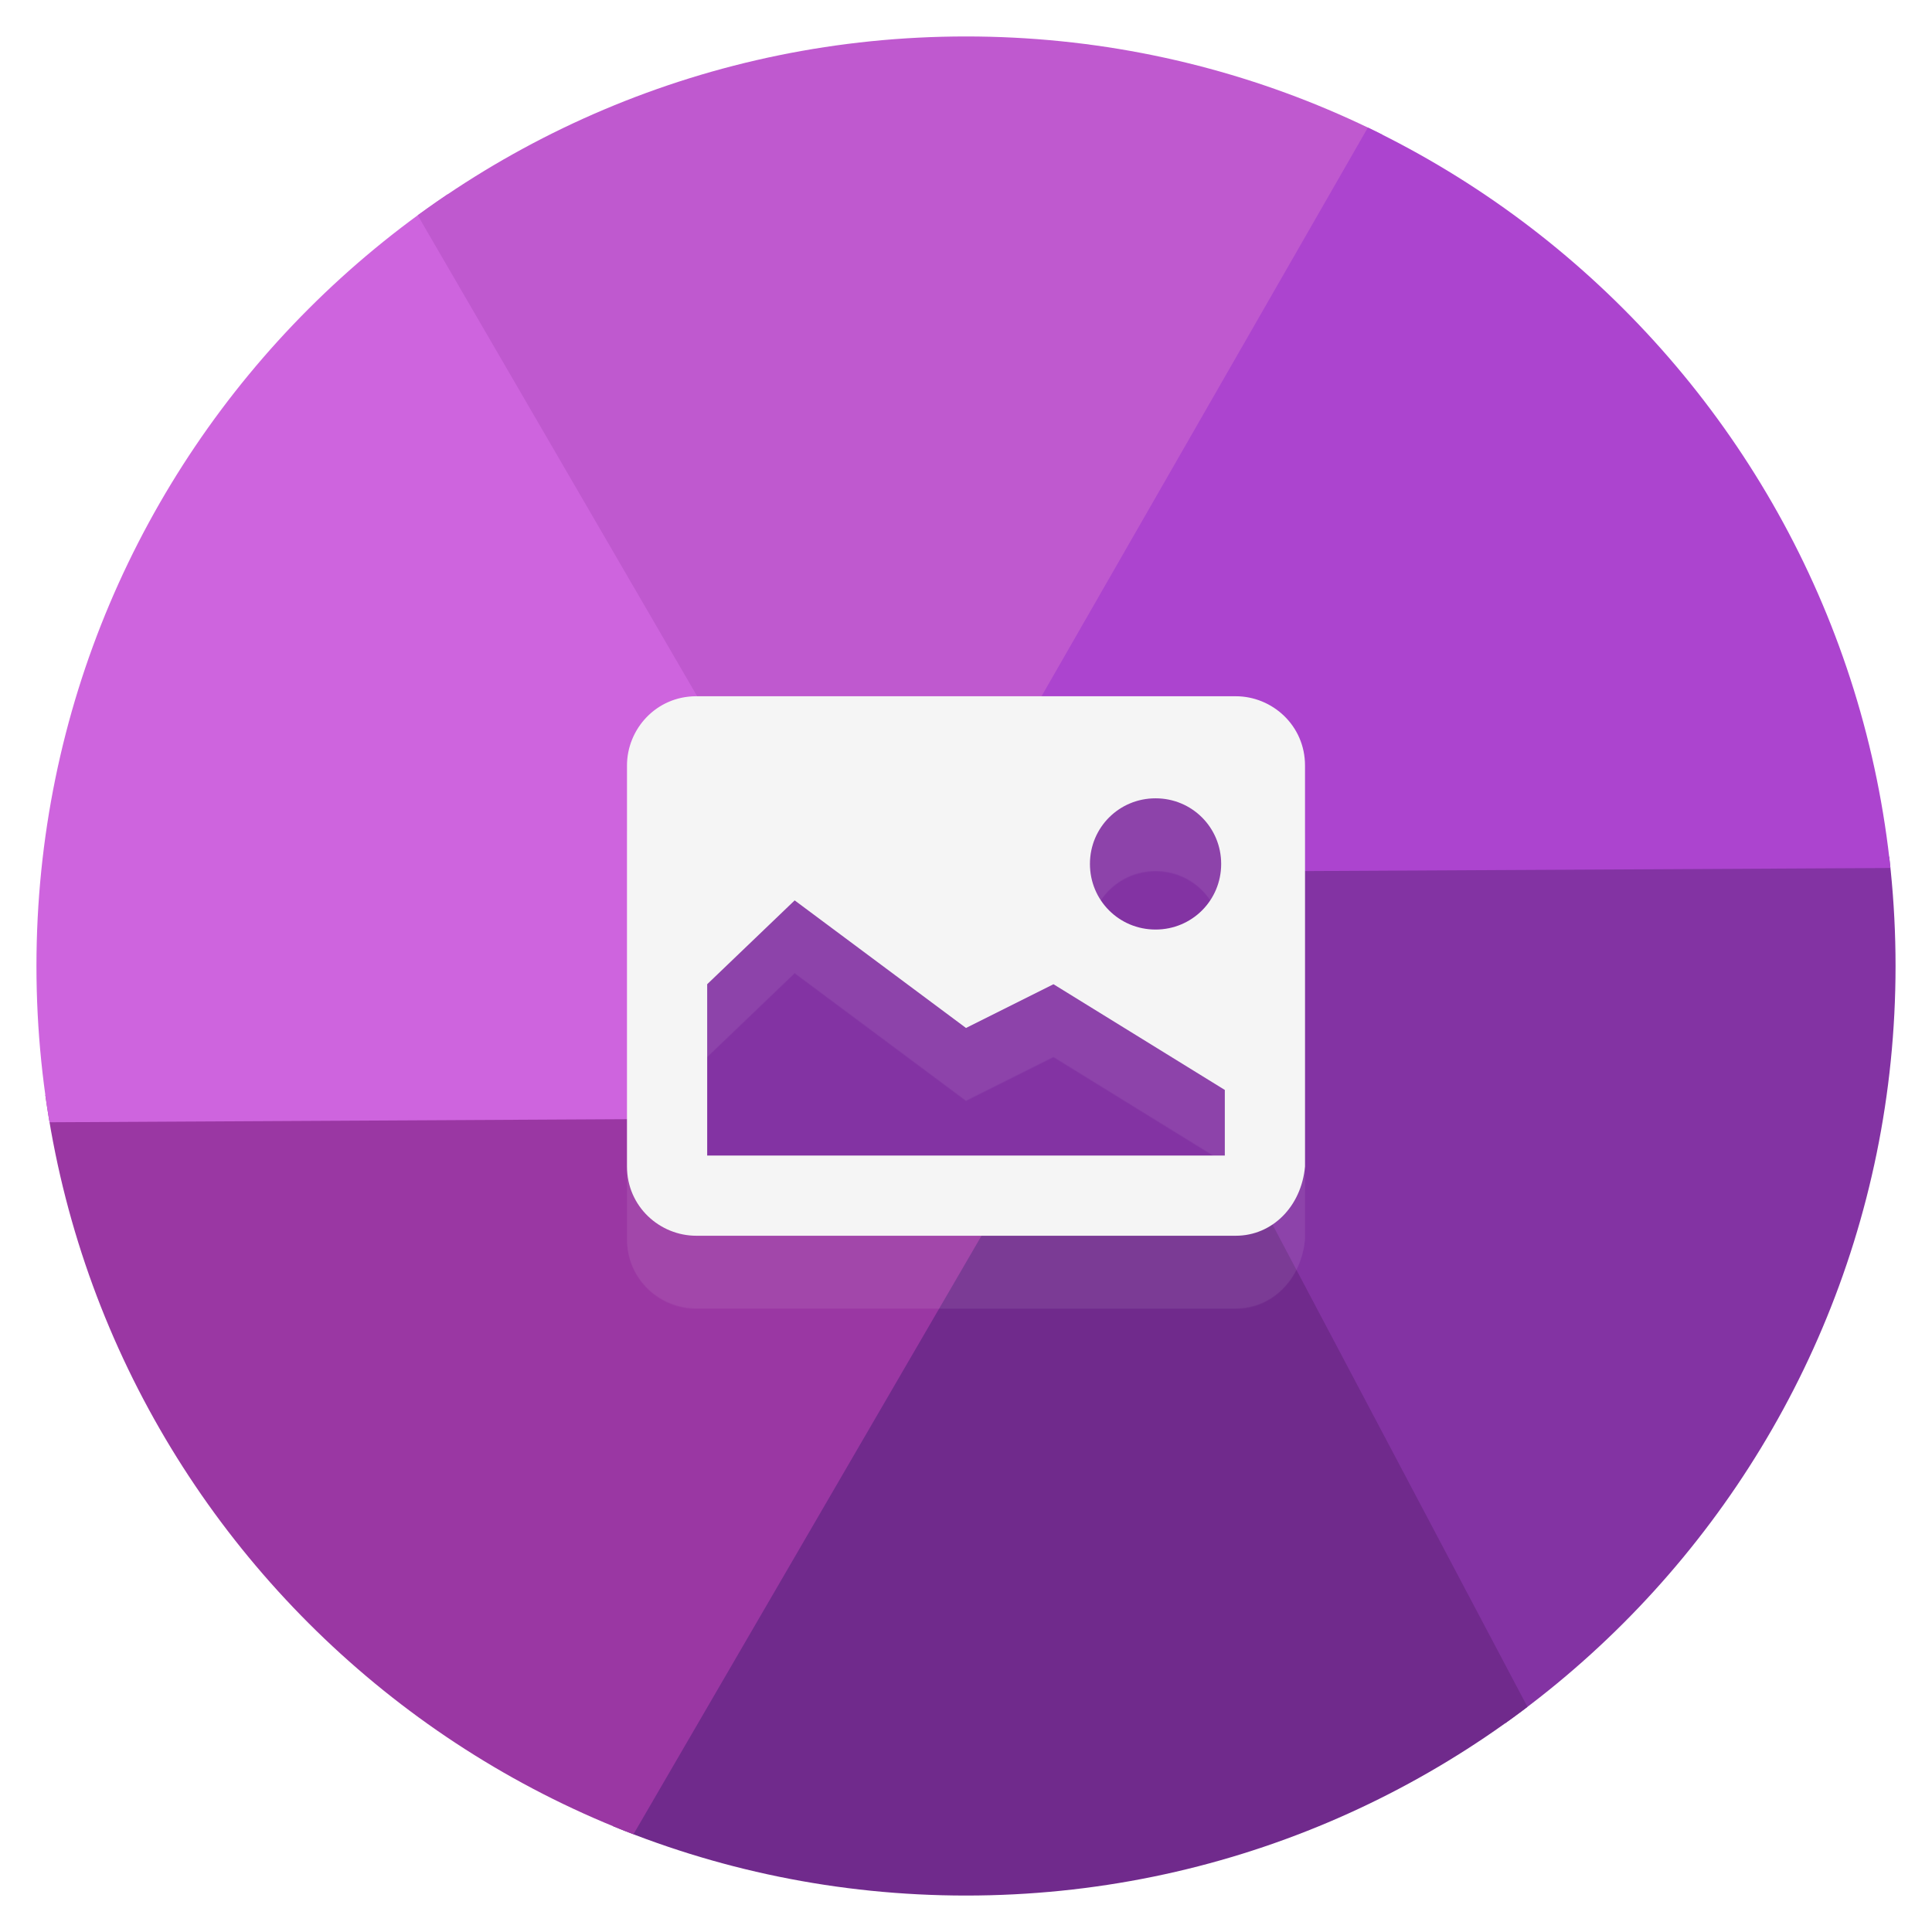
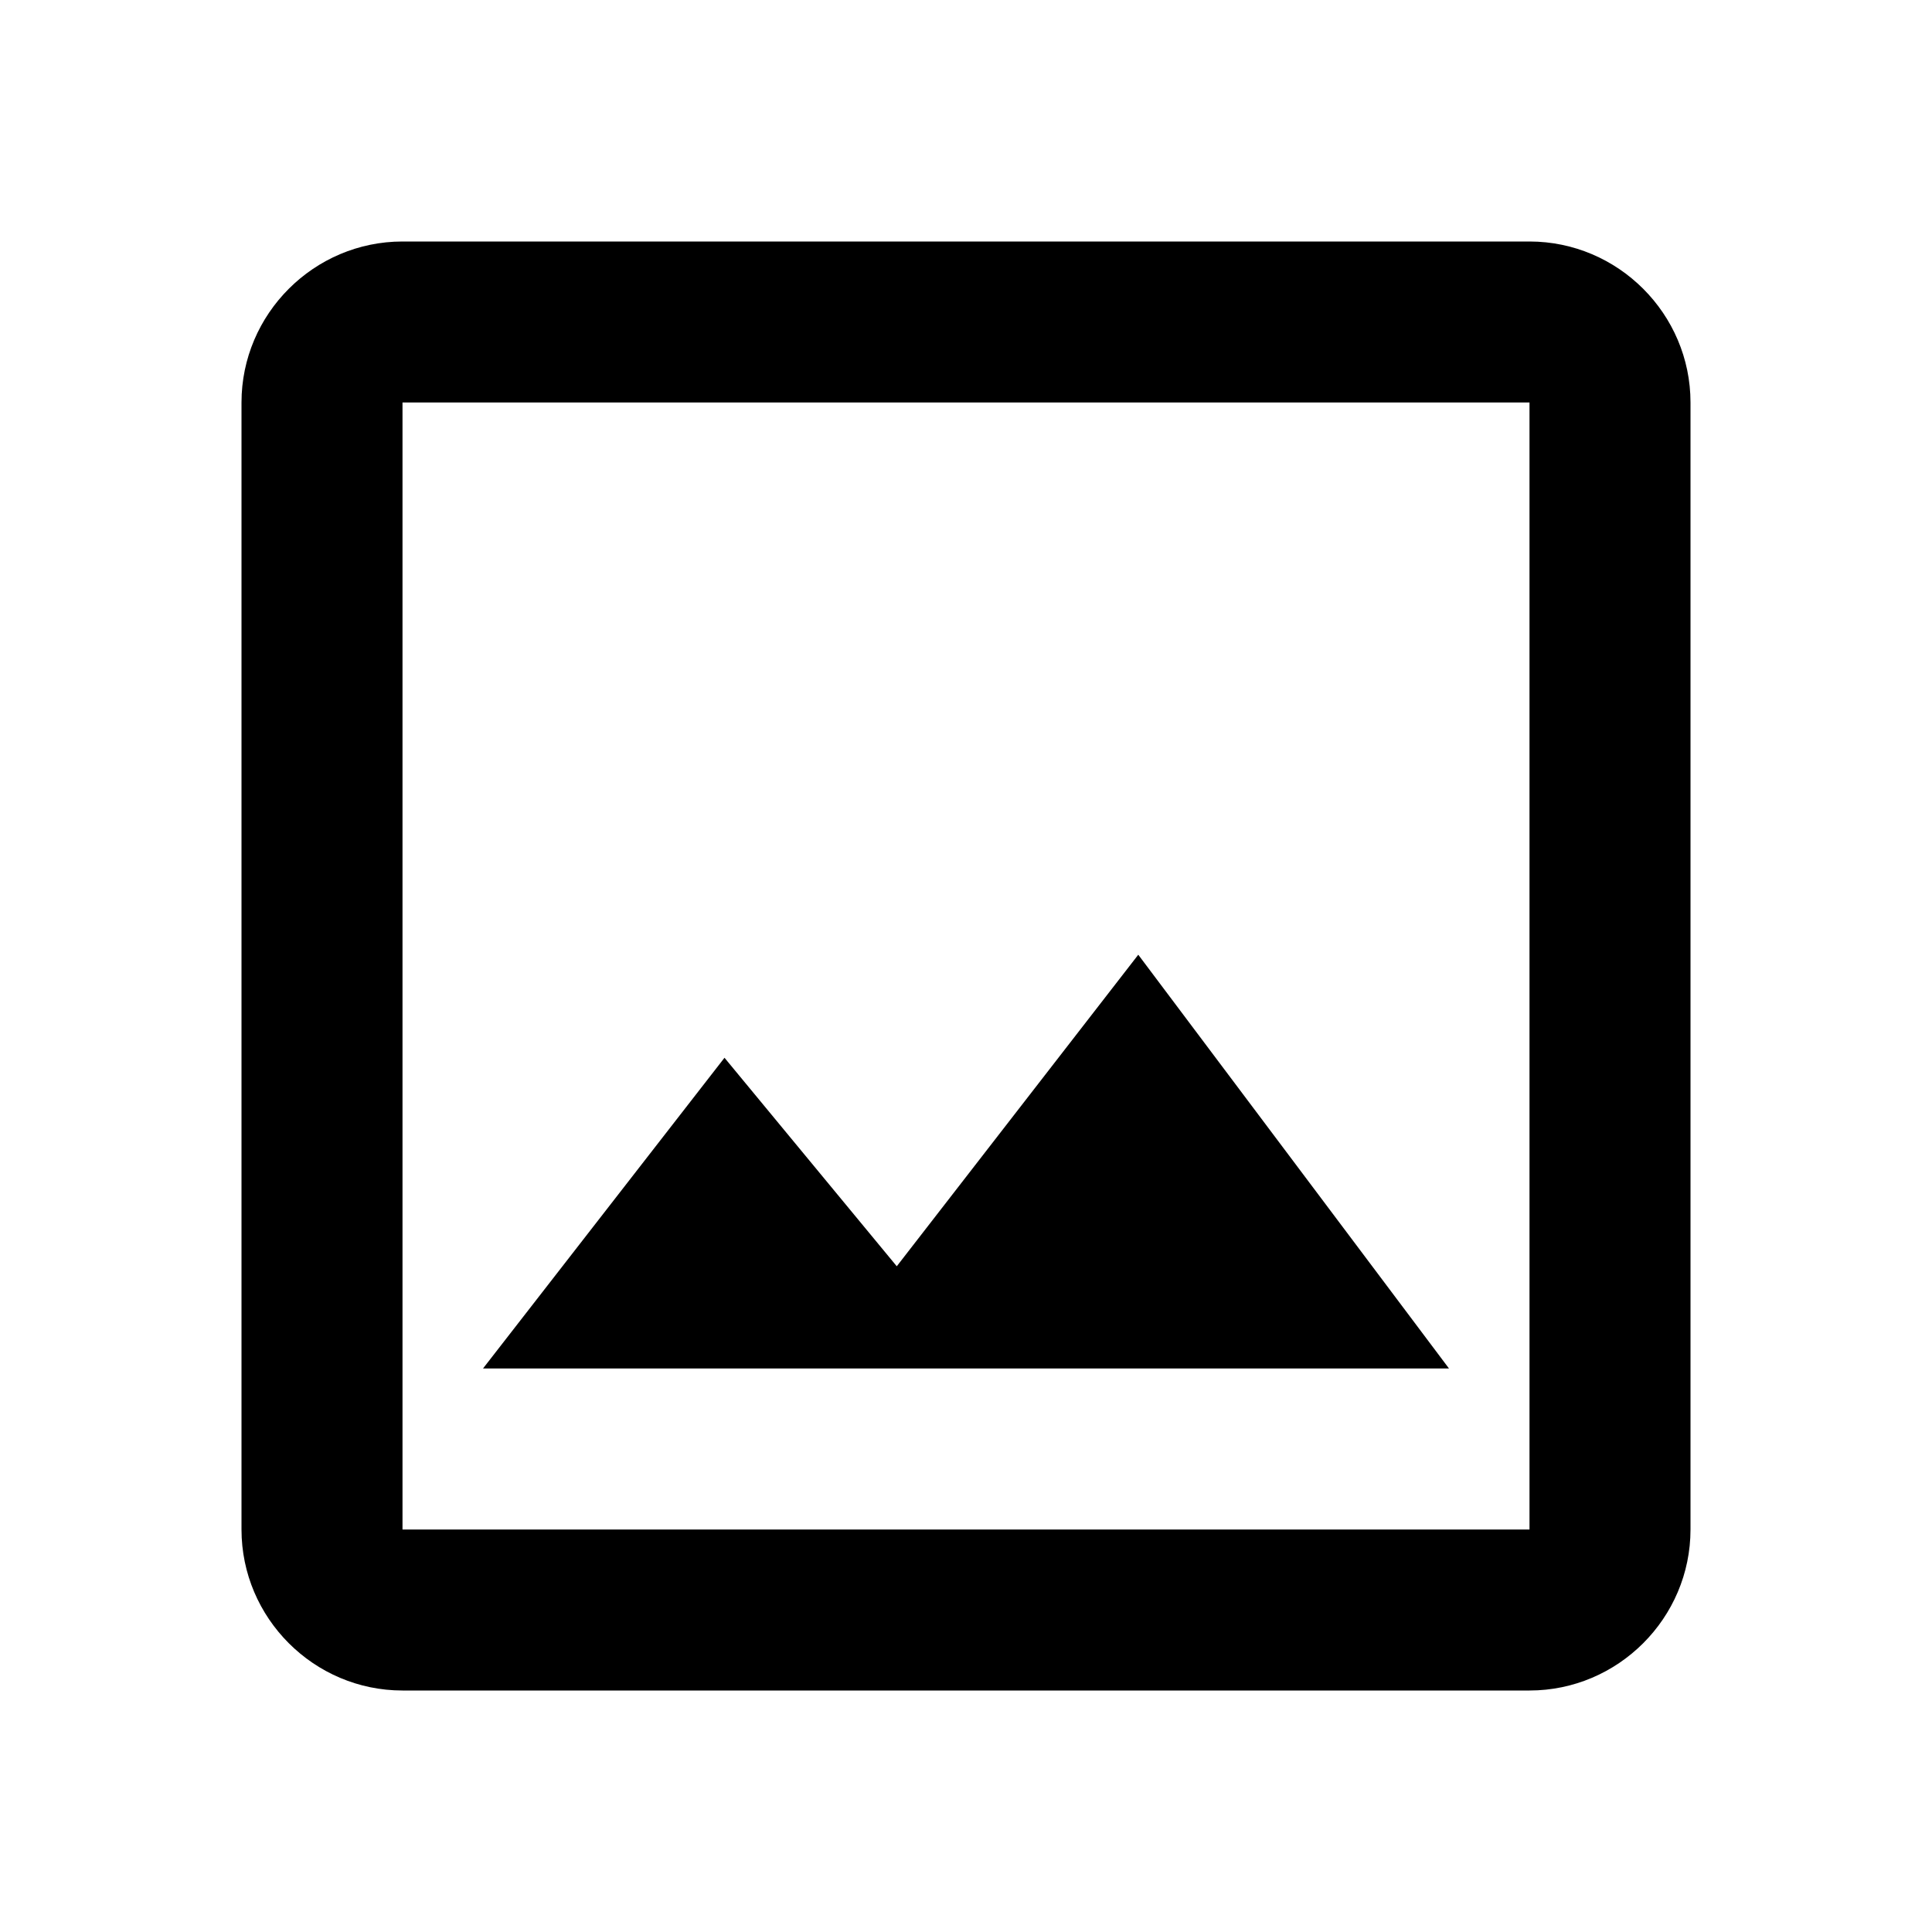
- <svg xmlns="http://www.w3.org/2000/svg" xmlns:xlink="http://www.w3.org/1999/xlink" id="image-Layer_1" viewBox="0 0 53 53" enable-background="new 0 0 53 53" width="53" height="53">
-   <filter height="130%" id="image-dropshadow">
-     <feOffset dy="2" result="offsetblur" />
-     <feComponentTransfer>
-       <feFuncA slope=".08" type="linear" />
-     </feComponentTransfer>
-     <feMerge>
-       <feMergeNode />
-       <feMergeNode in="SourceGraphic" />
-     </feMerge>
-   </filter>
-   <defs>
-     <circle id="image-SVGID_1_" cx="26.5" cy="26.5" r="25.5" />
-   </defs>
-   <clipPath id="image-SVGID_2_">
-     <use xlink:href="#image-SVGID_1_" overflow="visible" />
-   </clipPath>
-   <g clip-path="url(#image-SVGID_2_)">
-     <path fill="#8333A3" d="M54.1 23.5H35.3v-2.4c0-1-.8-1.8-1.8-1.8H19.2c-.9 0-1.7.8-1.7 1.8v10.7c0 1 .8 1.8 1.8 1.8h14.2c.4 0 .8-.2 1.2-.4L42 48.8c6.7-3.6 12.1-13.2 12.1-25.3z" />
-     <path fill="#702A8C" d="M33.6 33.6l-7-.1-10.6 18c4.4 2.4 17 4.5 27-2.6l-8.3-15.7c-.3.3-.7.4-1.1.4z" />
-     <path fill="#9A37A3" d="M19.3 33.6c-1 0-1.8-.8-1.8-1.8l.1-1.5-18.7-.3c1.5 9.4 8.9 18.6 17.5 22l10.7-18.4h-7.8z" />
-     <path fill="#CE64DE" d="M17.6 21.2c0-.9 1.1-1.7 2-1.8L11.7 4.2C6.4 7.1-.8 12.9-1.1 30.8l18.7-.1v-9.5z" />
-     <path fill="#BF59CF" d="M19.3 19.4l9.5.4 9.8-17.3C33.3-.7 21.4-3 10.7 4.6l8.6 14.8z" />
-     <path fill="#AC44CF" d="M38.5 1.8L28.4 19.4h5.2c1 0 1.8.8 1.8 1.8l-.4 2.7 19.1-.1c-1-9.2-7.6-18.1-15.6-22z" />
-   </g>
-   <path fill="#F5F5F5" filter="url(#image-dropshadow)" d="M33.9 33.9H19.1c-1 0-1.9-.8-1.9-1.9V21c0-1 .8-1.9 1.9-1.9h14.8c1 0 1.9.8 1.9 1.9v11c-.1 1.1-.9 1.9-1.9 1.9zm-2.2-12c-1 0-1.8.8-1.8 1.8s.8 1.8 1.8 1.8 1.8-.8 1.8-1.8-.8-1.8-1.8-1.8zm1.9 8L28.9 27l-2.4 1.2-4.7-3.5-2.4 2.3v4.7h14.2v-1.8z" />
+ <svg xmlns="http://www.w3.org/2000/svg" height="24" viewBox="0 0 24 24" width="24">
+   <path d="M0 0h24v24H0V0z" fill="none" />
+   <path d="M19 5v14H5V5h14m0-2H5c-1.1 0-2 .9-2 2v14c0 1.1.9 2 2 2h14c1.1 0 2-.9 2-2V5c0-1.1-.9-2-2-2zm-4.86 8.86l-3 3.87L9 13.14 6 17h12l-3.86-5.14z" />
</svg>
